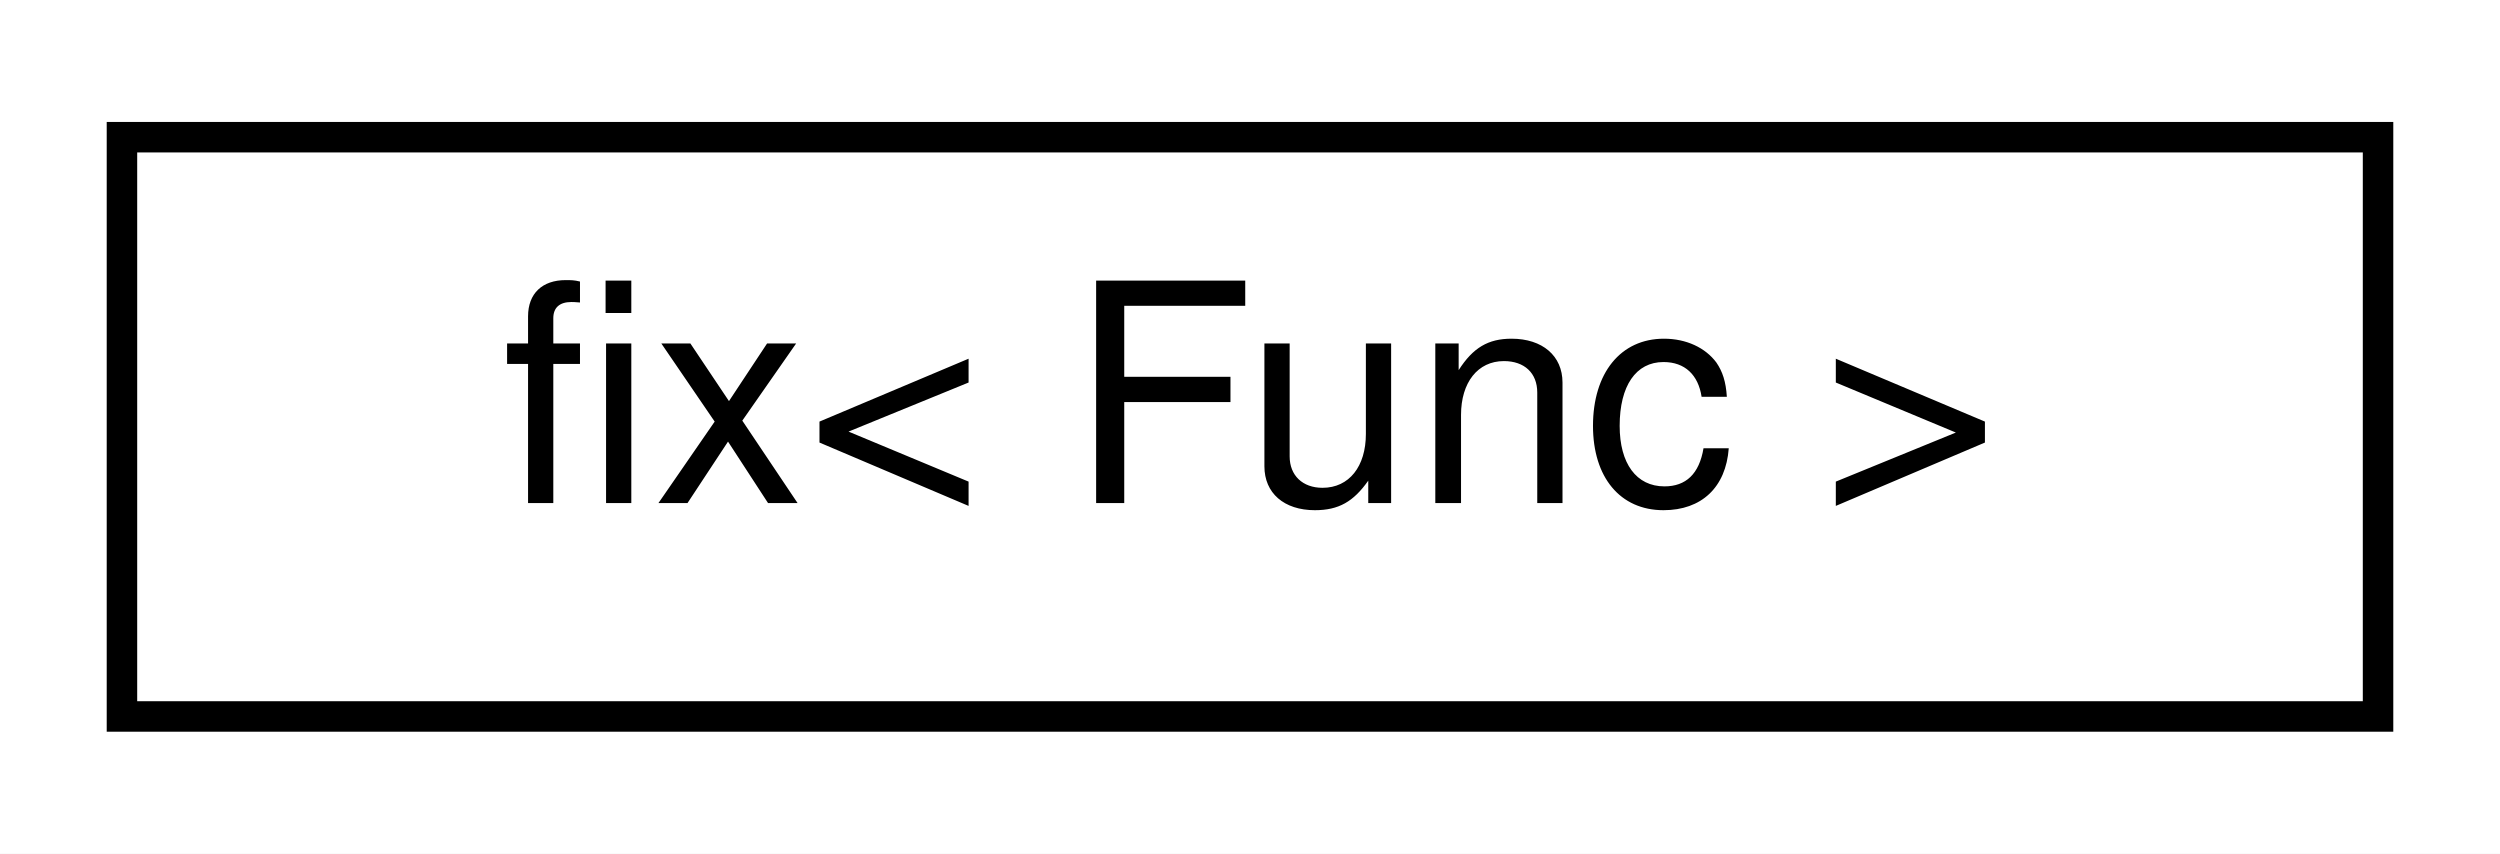
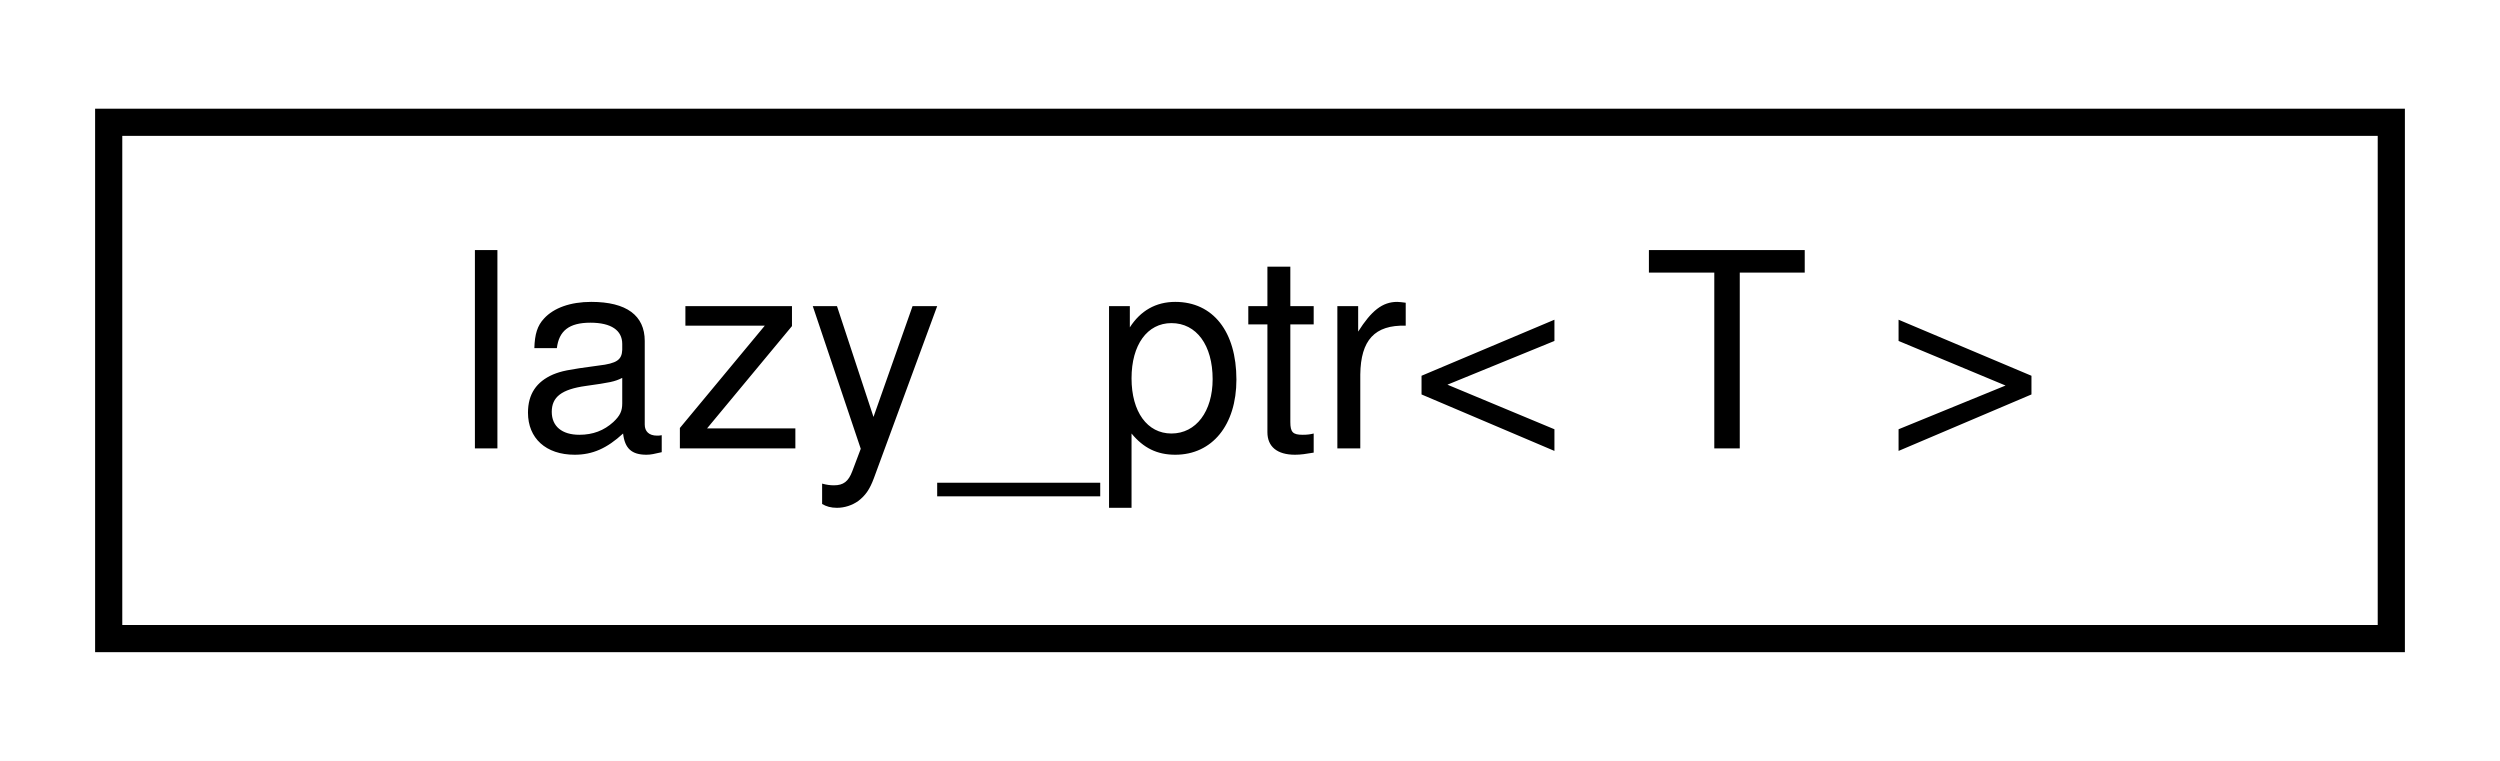
- <svg xmlns="http://www.w3.org/2000/svg" xmlns:xlink="http://www.w3.org/1999/xlink" width="82pt" height="28pt" viewBox="0.00 0.00 82.00 28.00">
+ <svg xmlns="http://www.w3.org/2000/svg" xmlns:xlink="http://www.w3.org/1999/xlink" width="92pt" height="28pt" viewBox="0.00 0.00 92.00 28.00">
  <g id="graph0" class="graph" transform="scale(1 1) rotate(0) translate(4 24)">
-     <polygon fill="white" stroke="transparent" points="-4,4 -4,-24 78,-24 78,4 -4,4" />
+     <polygon fill="white" stroke="transparent" points="-4,4 -4,-24 88,-24 88,4 -4,4" />
    <g id="node1" class="node">
      <g id="a_node1">
-         <a xlink:href="structfix.html" target="_top" xlink:title=" ">
-           <polygon fill="white" stroke="black" points="0,-0.5 0,-19.5 74,-19.5 74,-0.5 0,-0.5" />
-           <text text-anchor="middle" x="37" y="-7.5" font-family="Helvetica,sans-Serif" font-size="10.00">fix&lt; Func &gt;</text>
+         <a xlink:href="structlazy__ptr.html" target="_top" xlink:title=" ">
+           <polygon fill="white" stroke="black" points="0,-0.5 0,-19.5 84,-19.5 84,-0.5 0,-0.5" />
+           <text text-anchor="middle" x="42" y="-7.5" font-family="Helvetica,sans-Serif" font-size="10.00">lazy_ptr&lt; T &gt;</text>
        </a>
      </g>
    </g>
  </g>
</svg>
